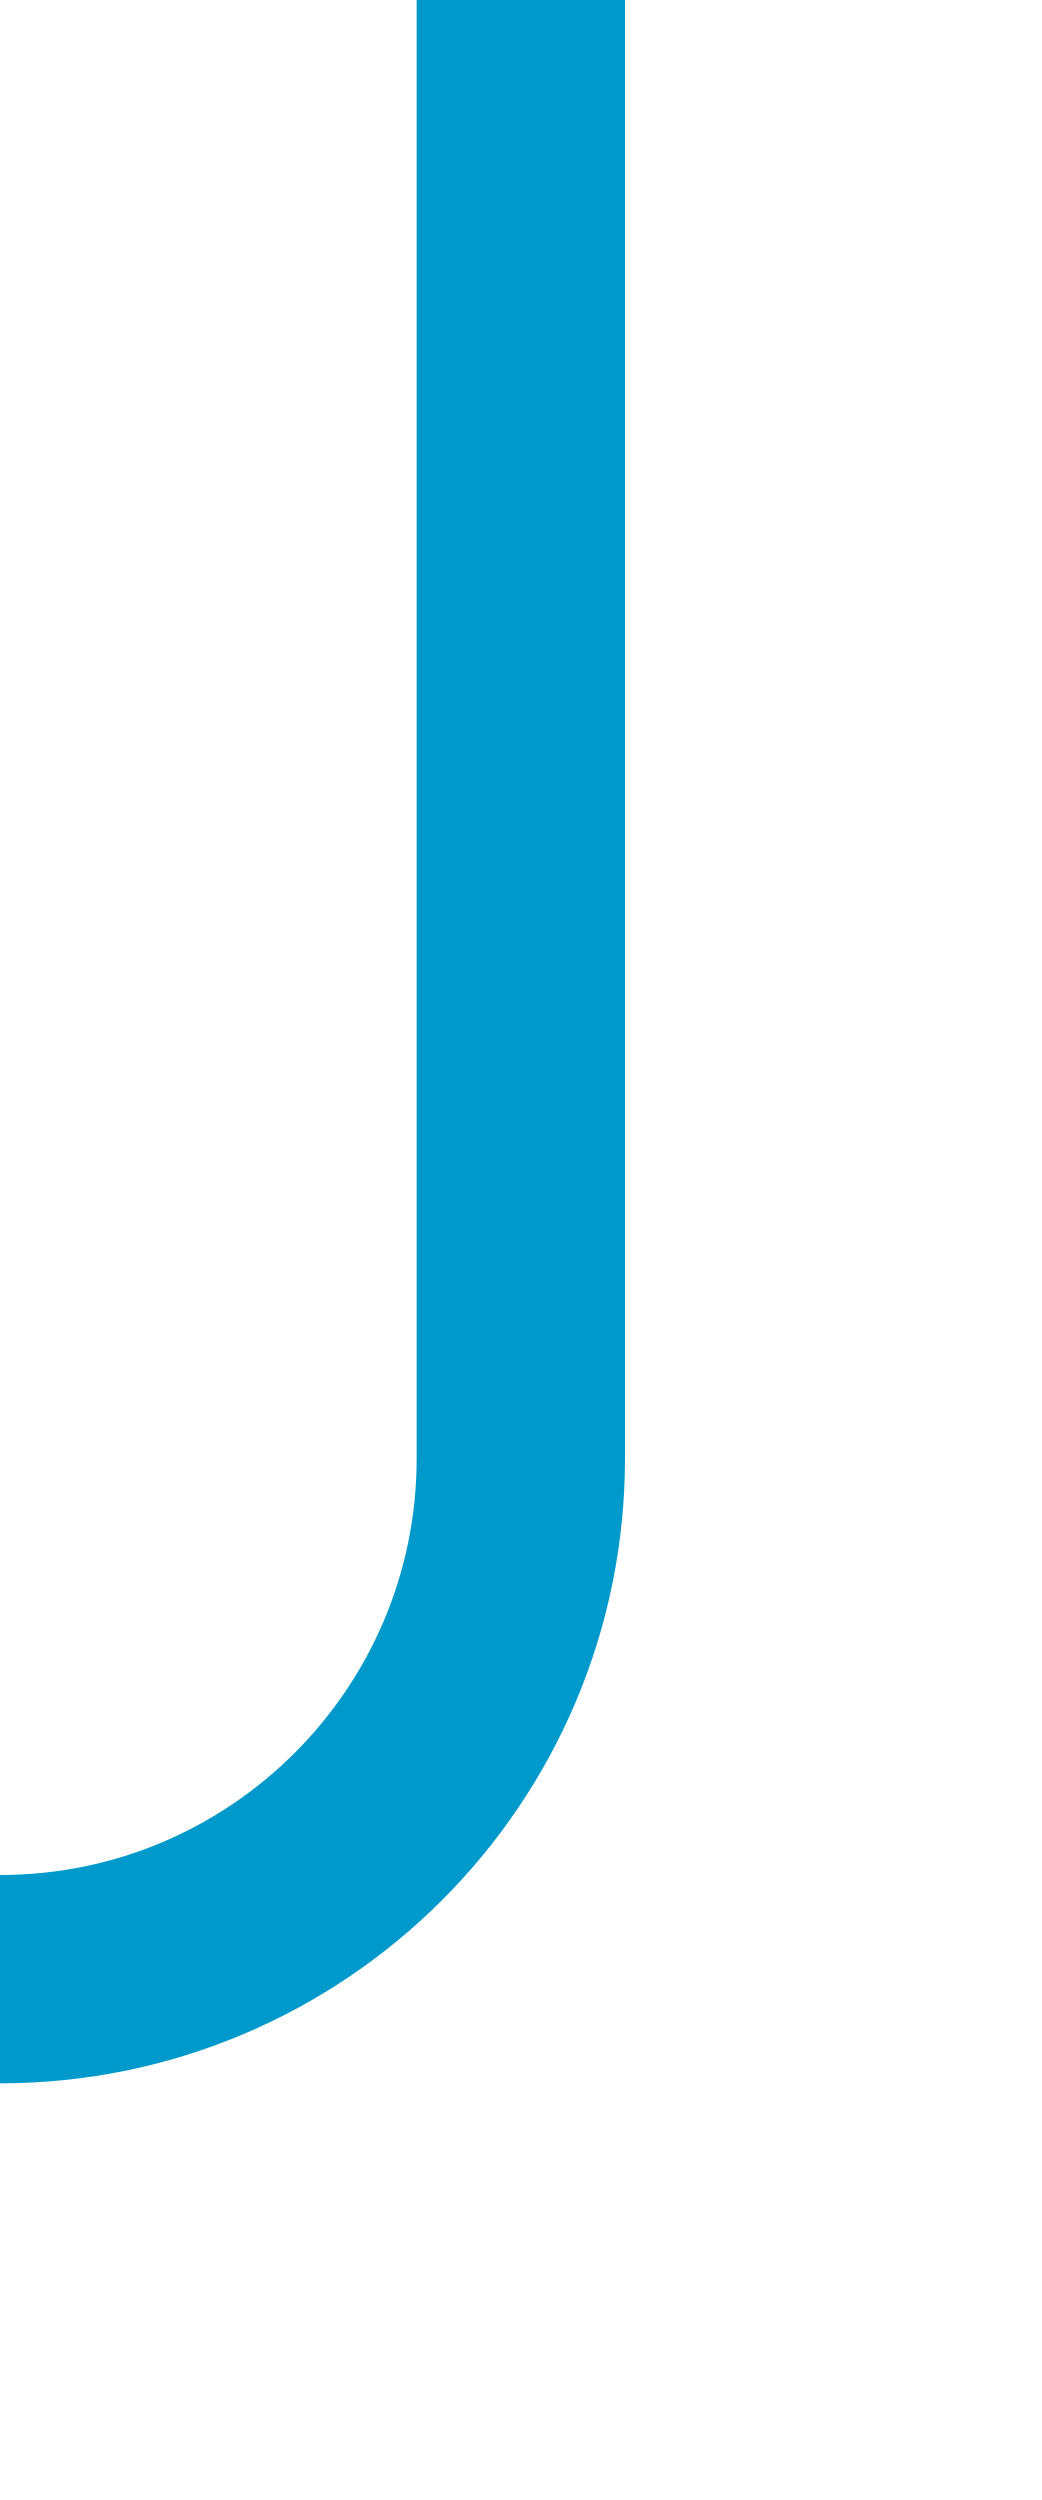
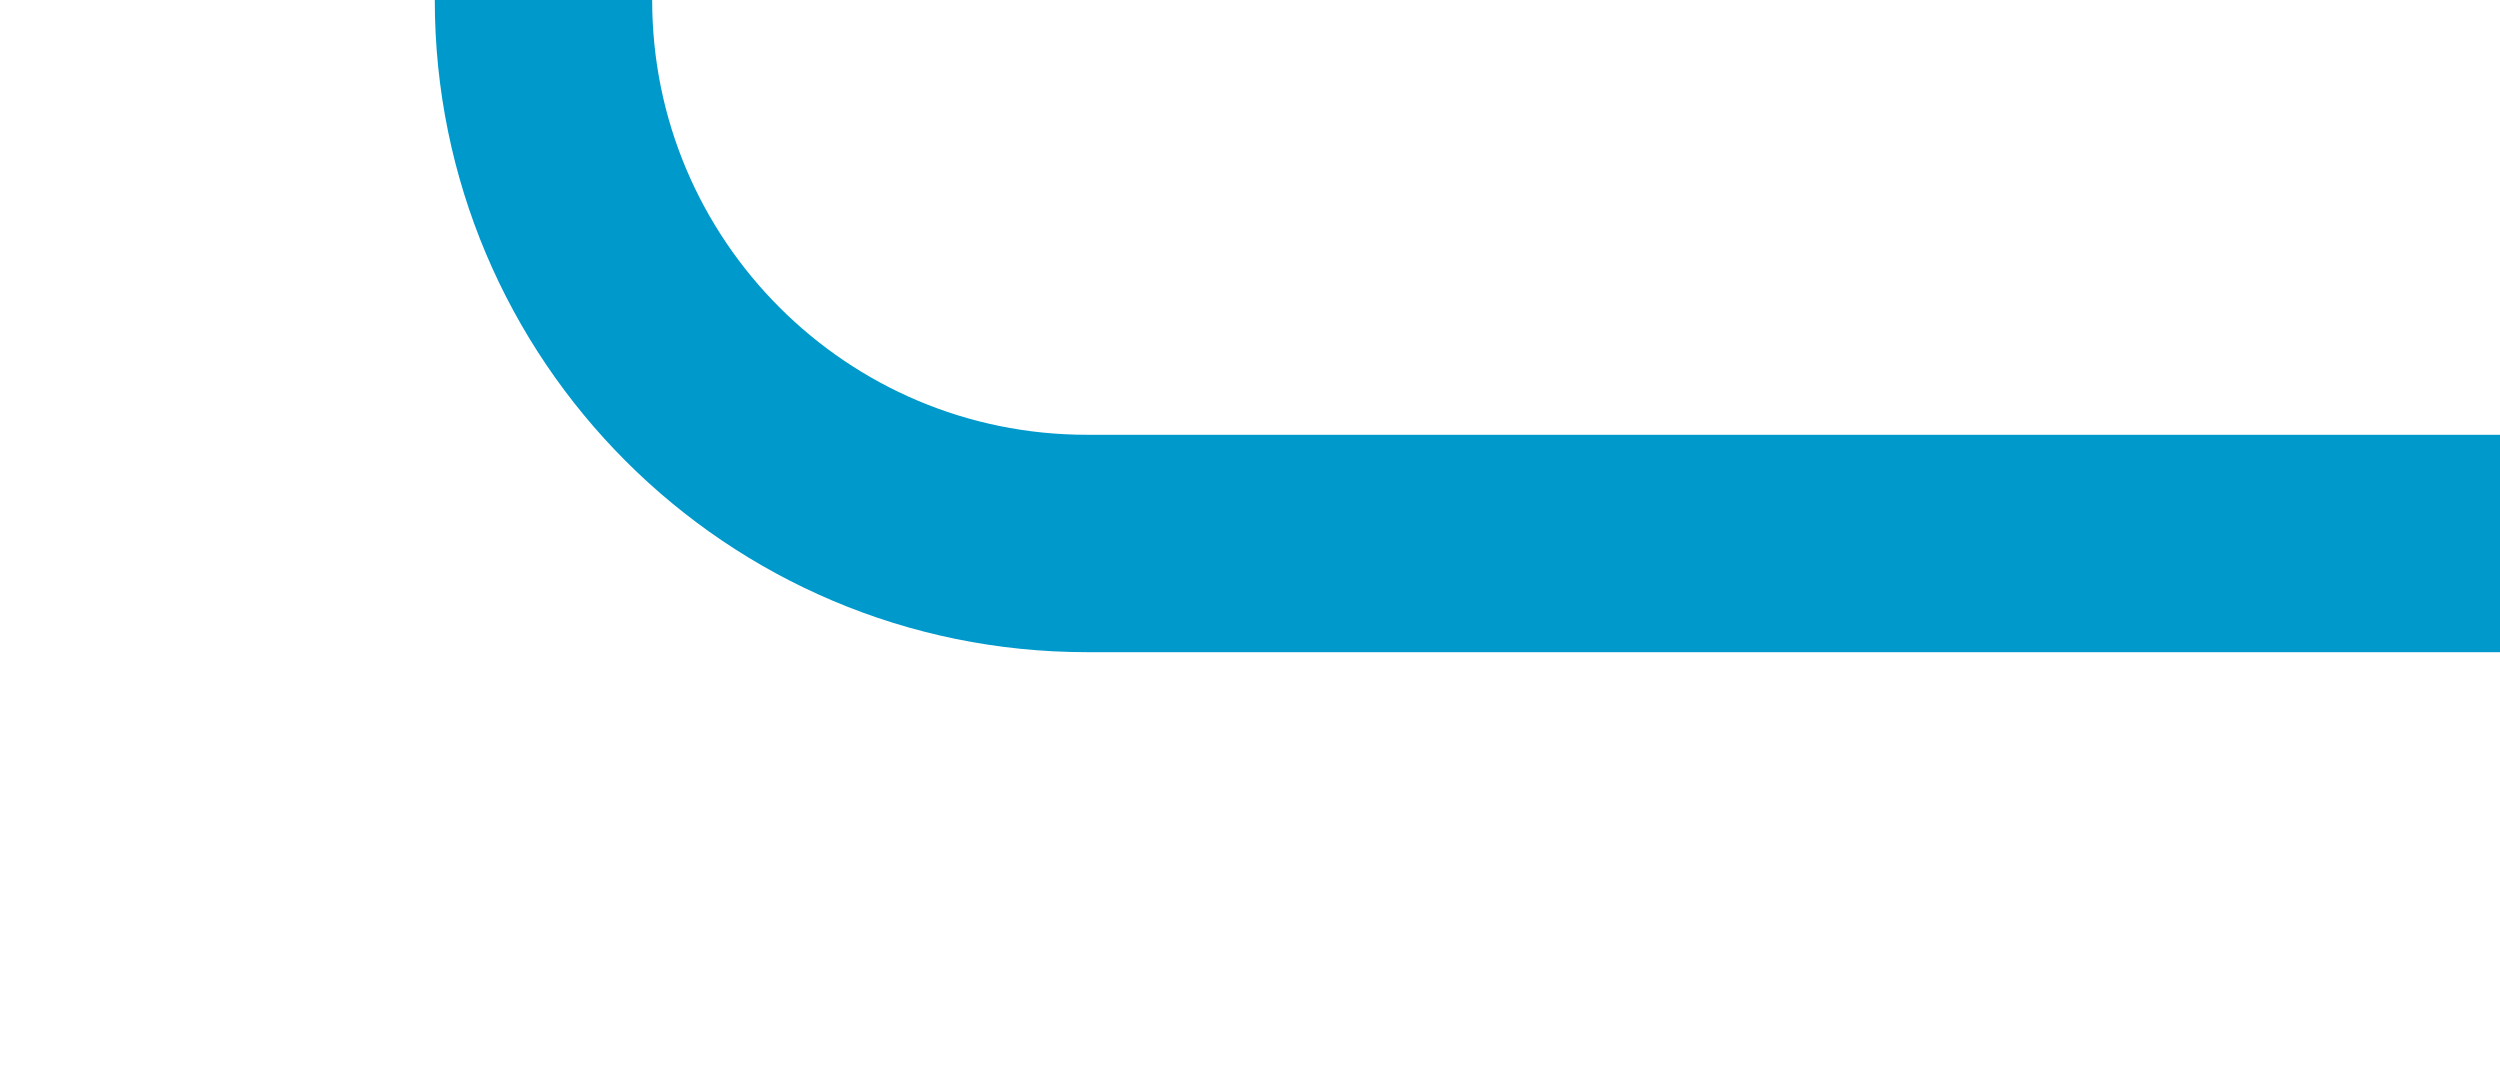
- <svg xmlns="http://www.w3.org/2000/svg" version="1.1" width="10px" height="24px" preserveAspectRatio="xMidYMin meet" viewBox="940 561  8 24">
-   <path d="M 944 561  L 944 575  A 5 5 0 0 1 939 580 L 805 580  A 5 5 0 0 1 800 575 L 800 230  " stroke-width="2" stroke="#0099cc" fill="none" />
-   <path d="M 807.6 231  L 800 224  L 792.4 231  L 807.6 231  Z " fill-rule="nonzero" fill="#0099cc" stroke="none" />
+ <svg xmlns="http://www.w3.org/2000/svg" version="1.1" width="23px" height="10px" preserveAspectRatio="xMinYMid meet" viewBox="967 299  23 8">
+   <path d="M 990 303  L 977 303  A 5 5 0 0 1 972 298 L 972 230  " stroke-width="2" stroke="#0099cc" fill="none" />
+   <path d="M 979.6 231  L 972 224  L 964.4 231  L 979.6 231  Z " fill-rule="nonzero" fill="#0099cc" stroke="none" />
</svg>
